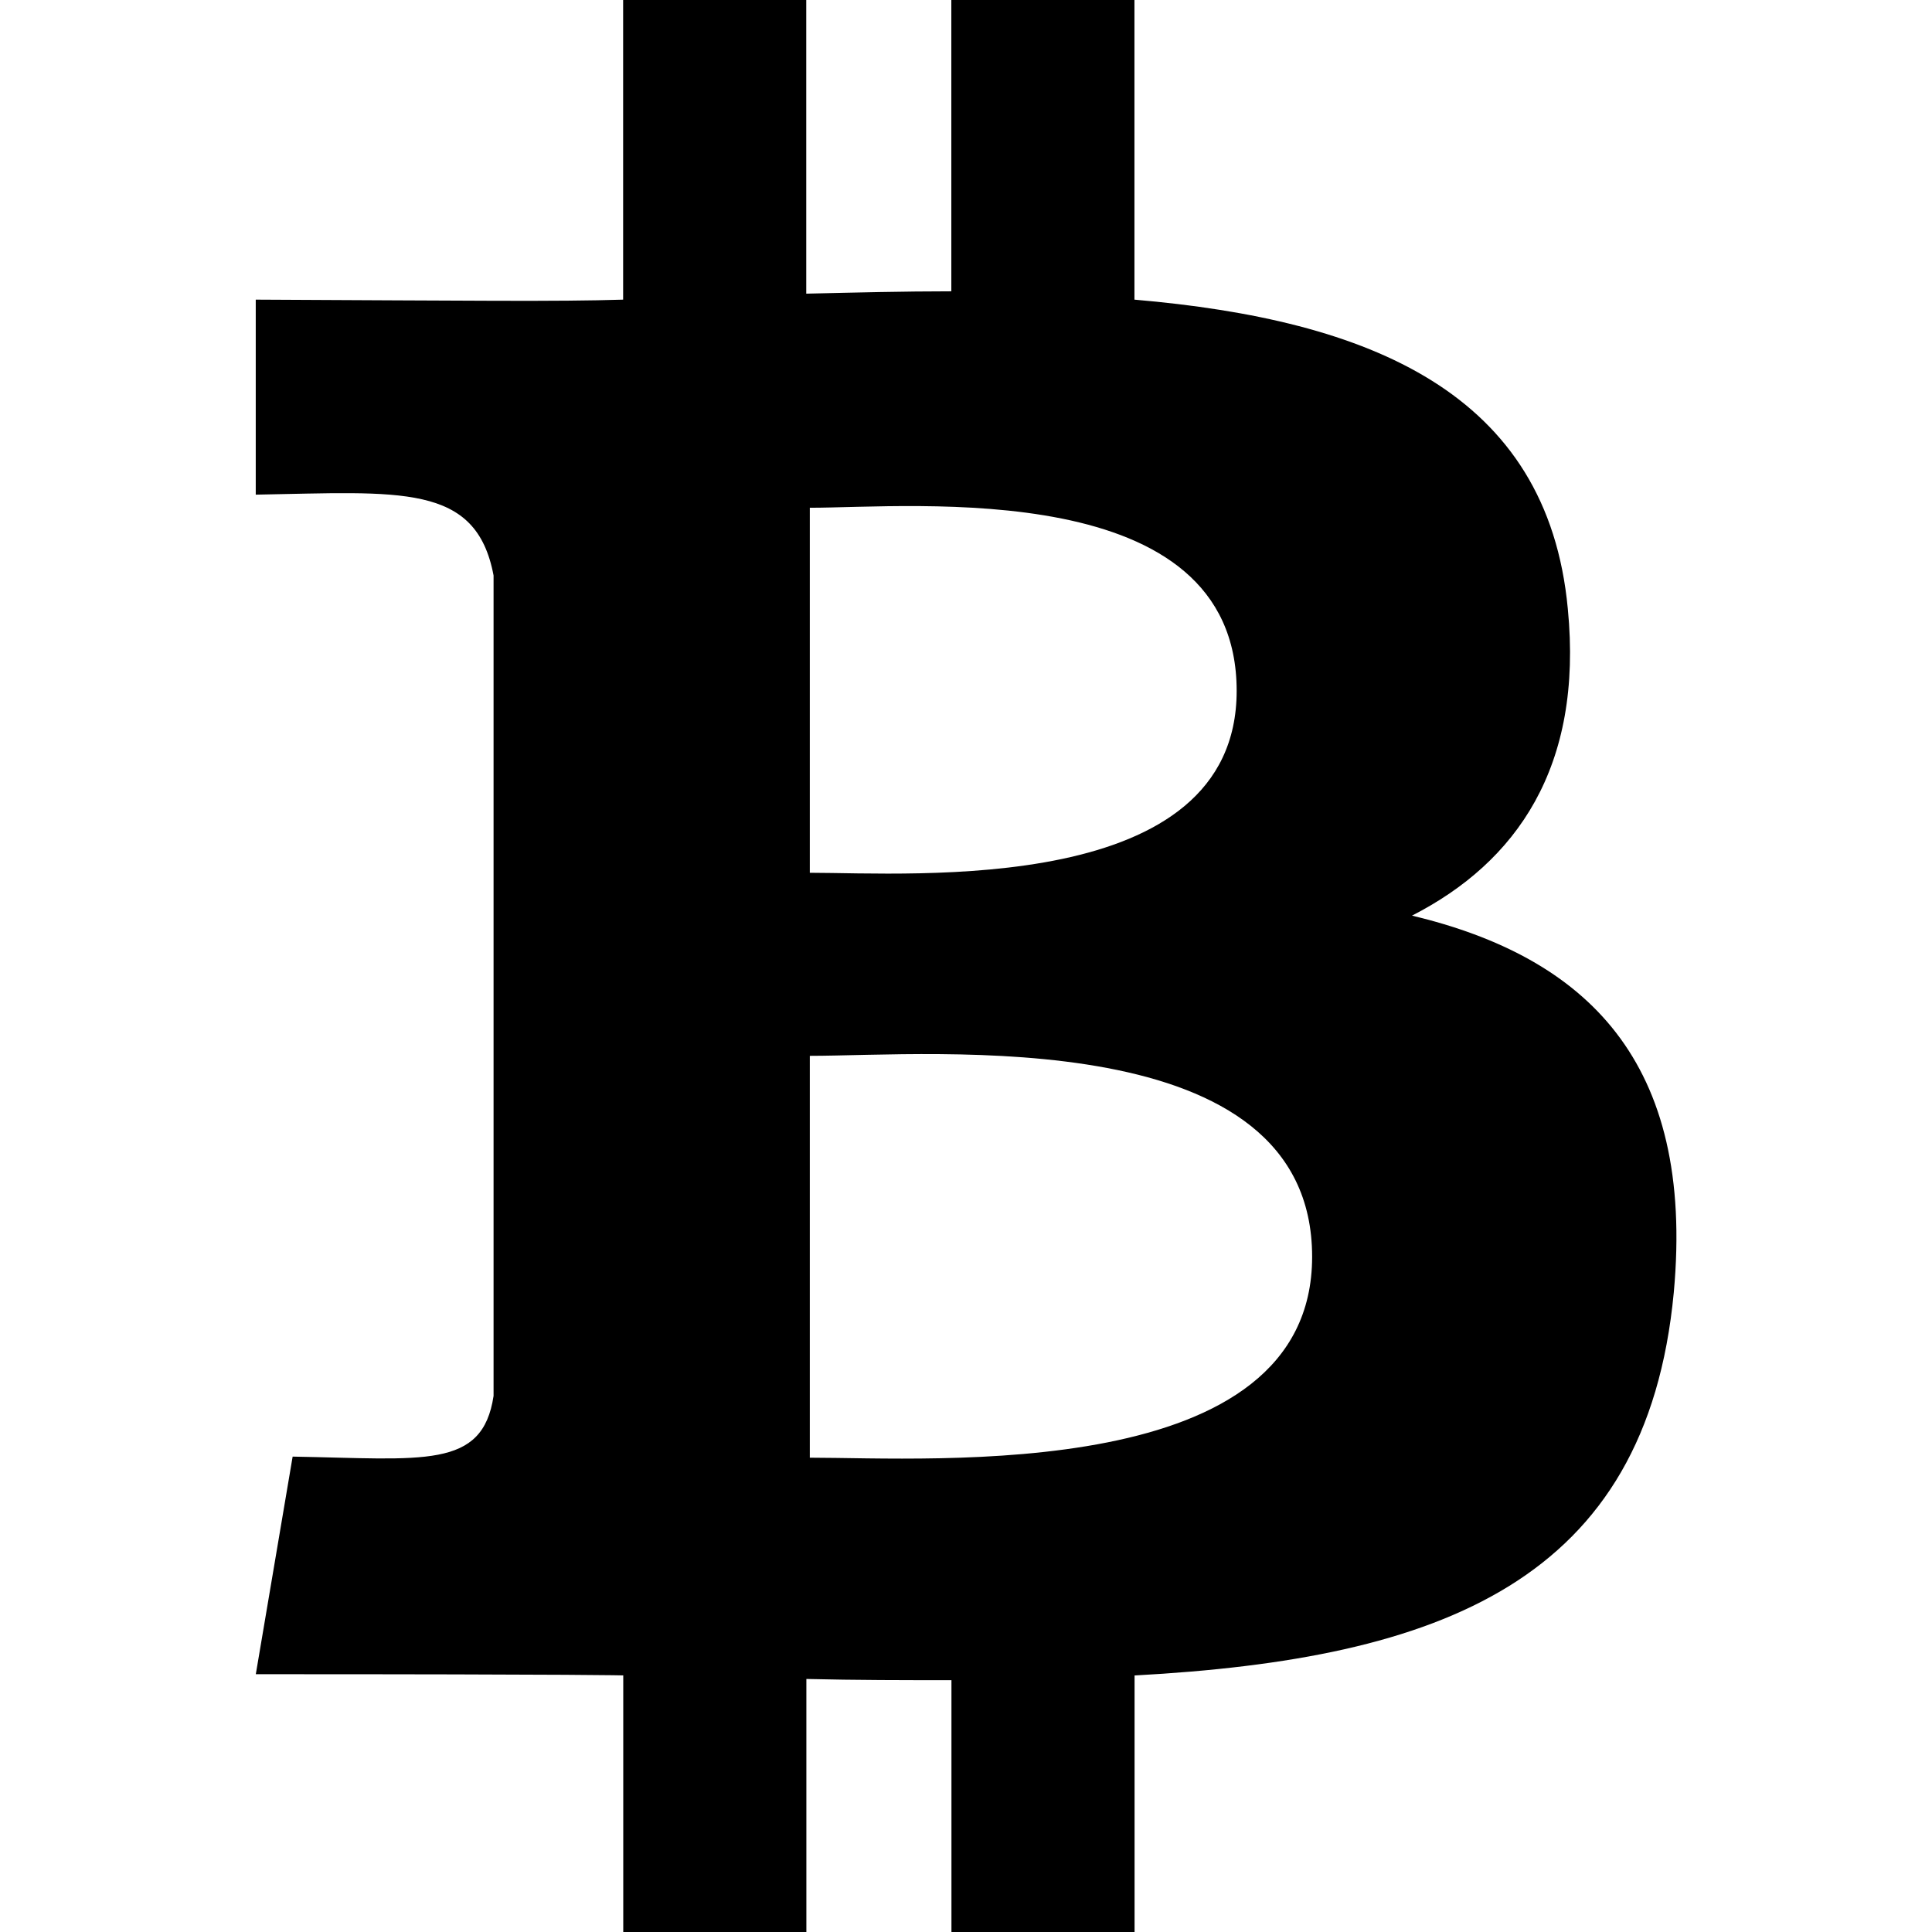
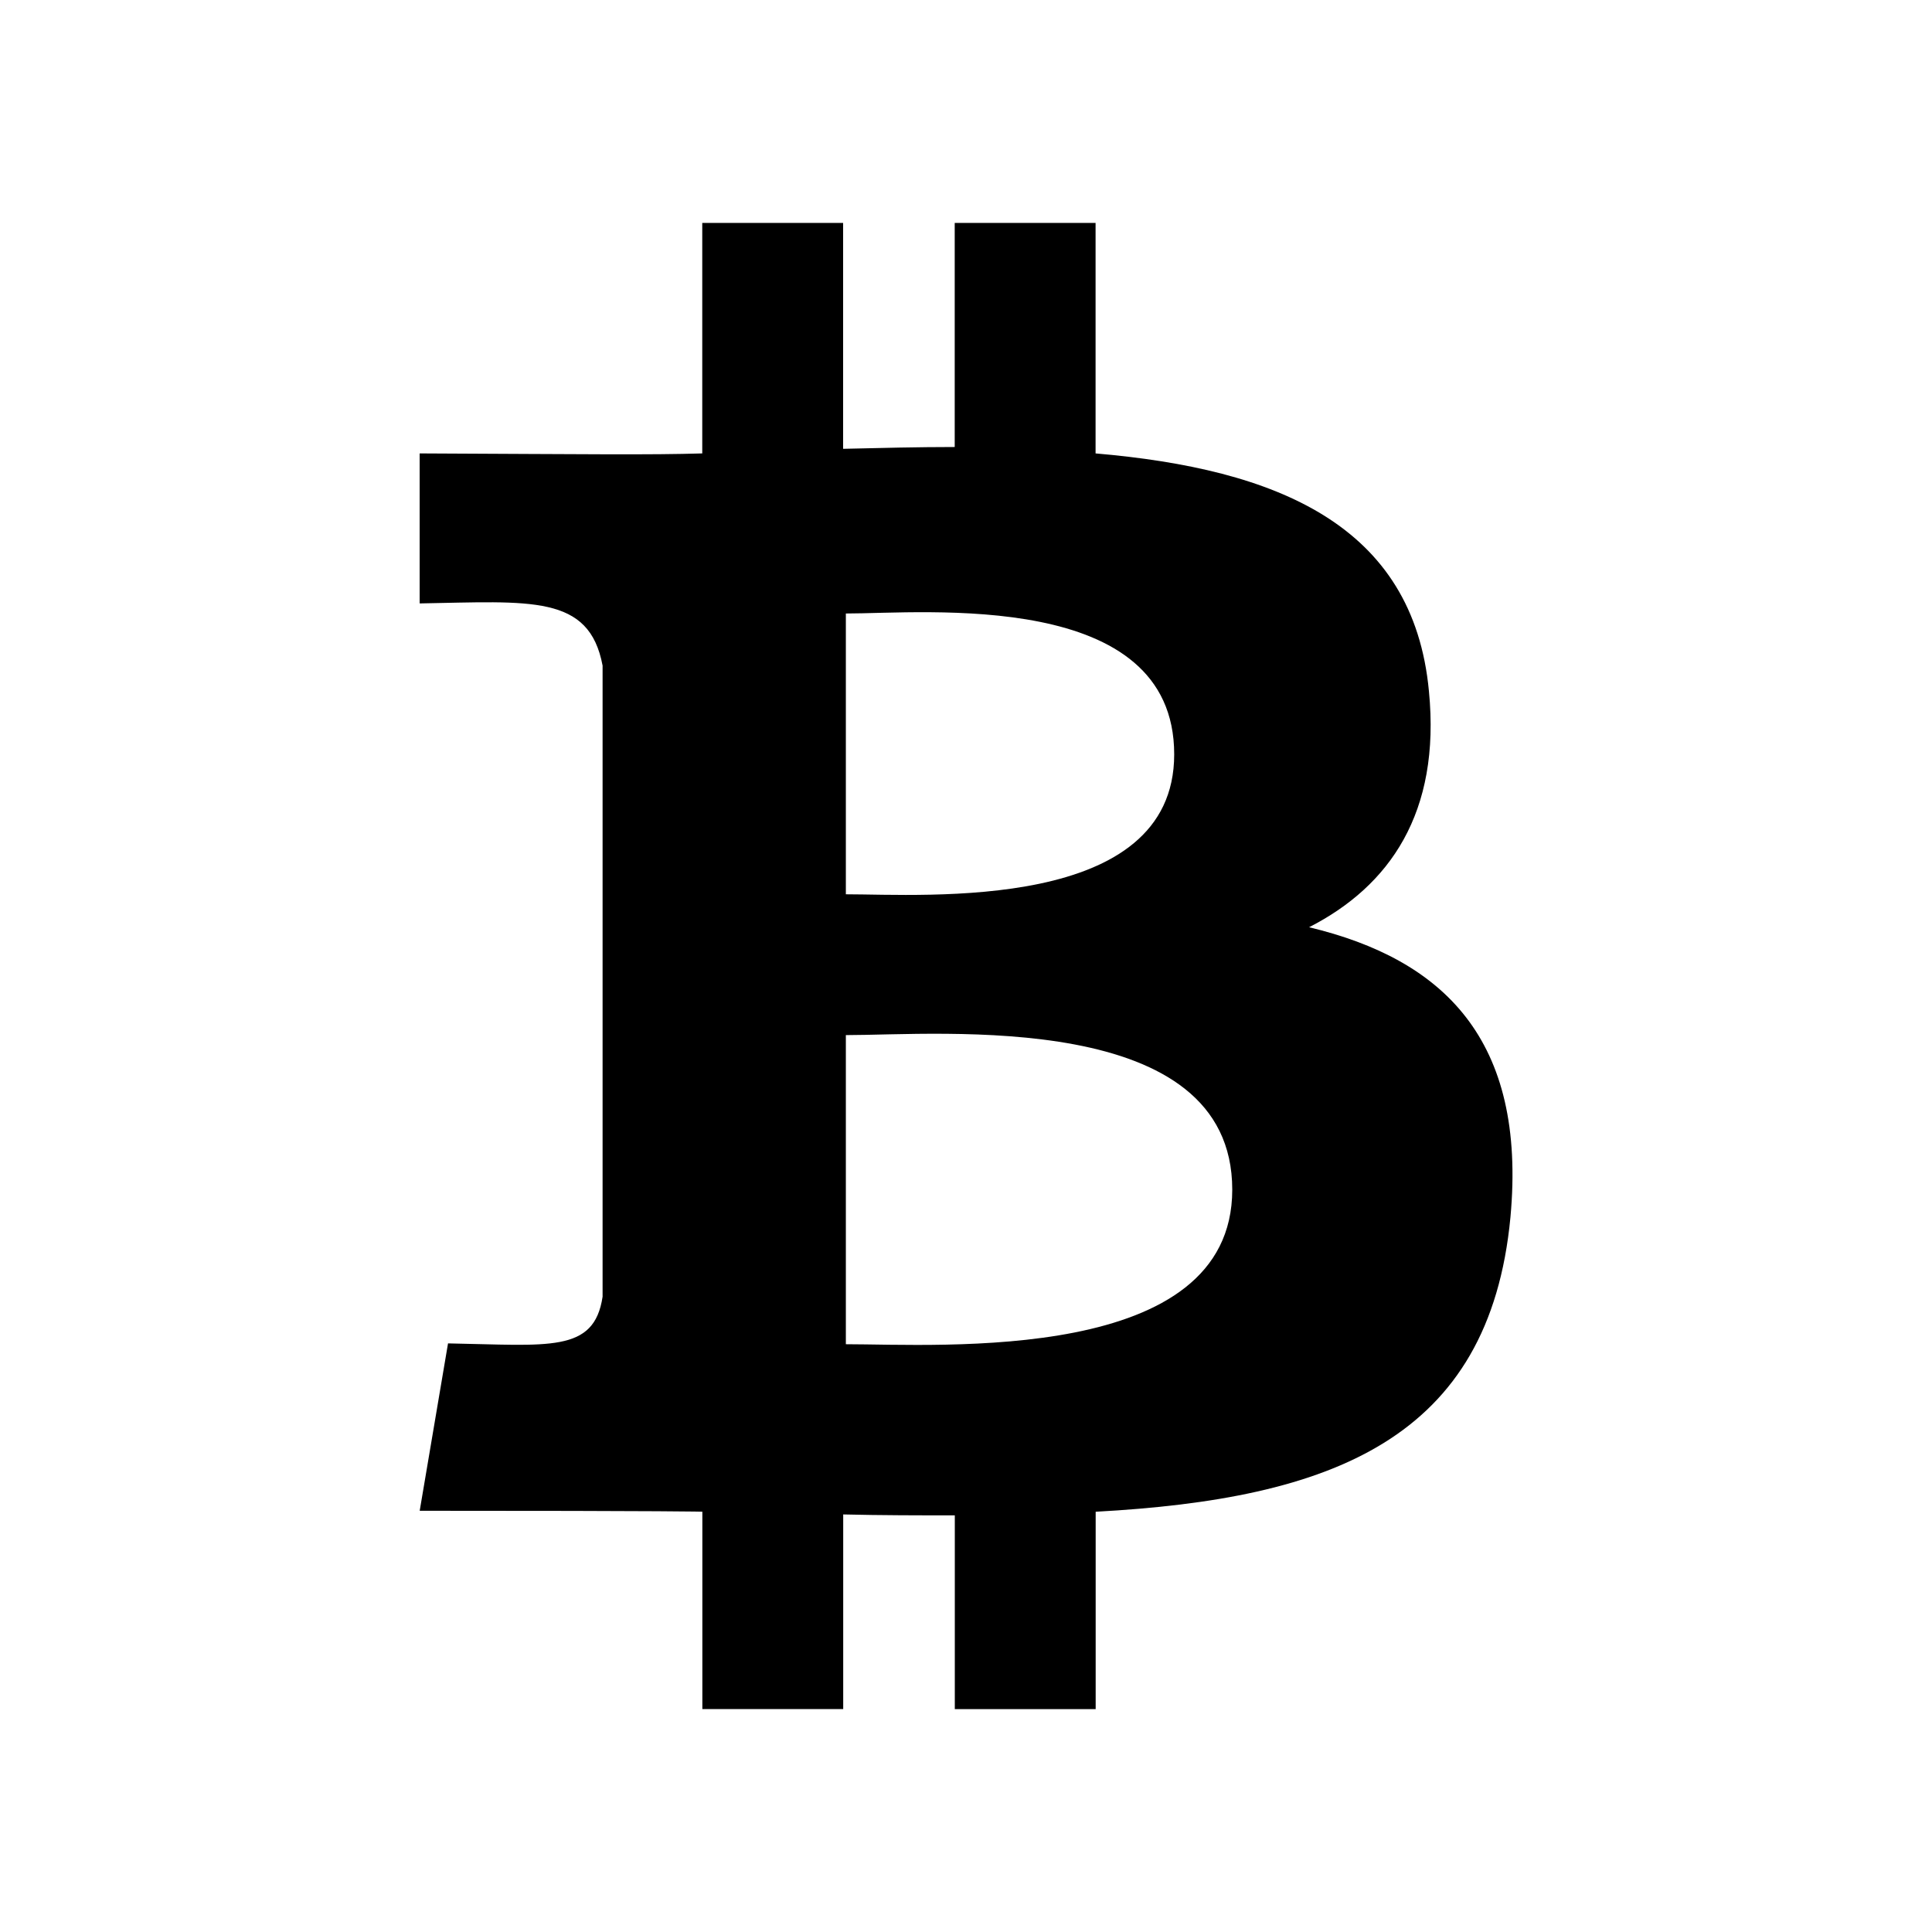
- <svg xmlns="http://www.w3.org/2000/svg" fill="#000000" viewBox="0 0 32 32">
+ <svg xmlns="http://www.w3.org/2000/svg" fill="#000000" viewBox="-4.8 -4.8 41.60 41.60">
  <g id="SVGRepo_bgCarrier" stroke-width="0" />
  <g id="SVGRepo_tracerCarrier" stroke-linecap="round" stroke-linejoin="round" />
  <g id="SVGRepo_iconCarrier">
    <path d="M23.388 15.165c1.733-0.886 2.836-2.462 2.58-5.081-0.335-3.585-3.279-4.786-7.178-5.121v-4.963h-3.033v4.825c-0.788 0-1.595 0.020-2.403 0.039v-4.864h-3.033v4.963c-1.115 0.034-2.414 0.017-6.085 0v3.23c2.394-0.042 3.651-0.196 3.939 1.339v13.589c-0.183 1.218-1.158 1.043-3.328 1.005l-0.61 3.604c5.53 0 6.086 0.020 6.086 0.020v4.25h3.033v-4.191c0.827 0.020 1.634 0.020 2.403 0.020v4.172h3.033v-4.25c5.081-0.276 8.478-1.556 8.931-6.342 0.354-3.84-1.457-5.554-4.333-6.243zM13.413 8.41c1.713 0 7.070-0.532 7.070 3.033 0 3.407-5.357 3.013-7.070 3.013zM13.413 24.145v-6.657c2.048 0 8.32-0.571 8.32 3.328 0 3.762-6.272 3.328-8.32 3.328z" />
  </g>
</svg>
